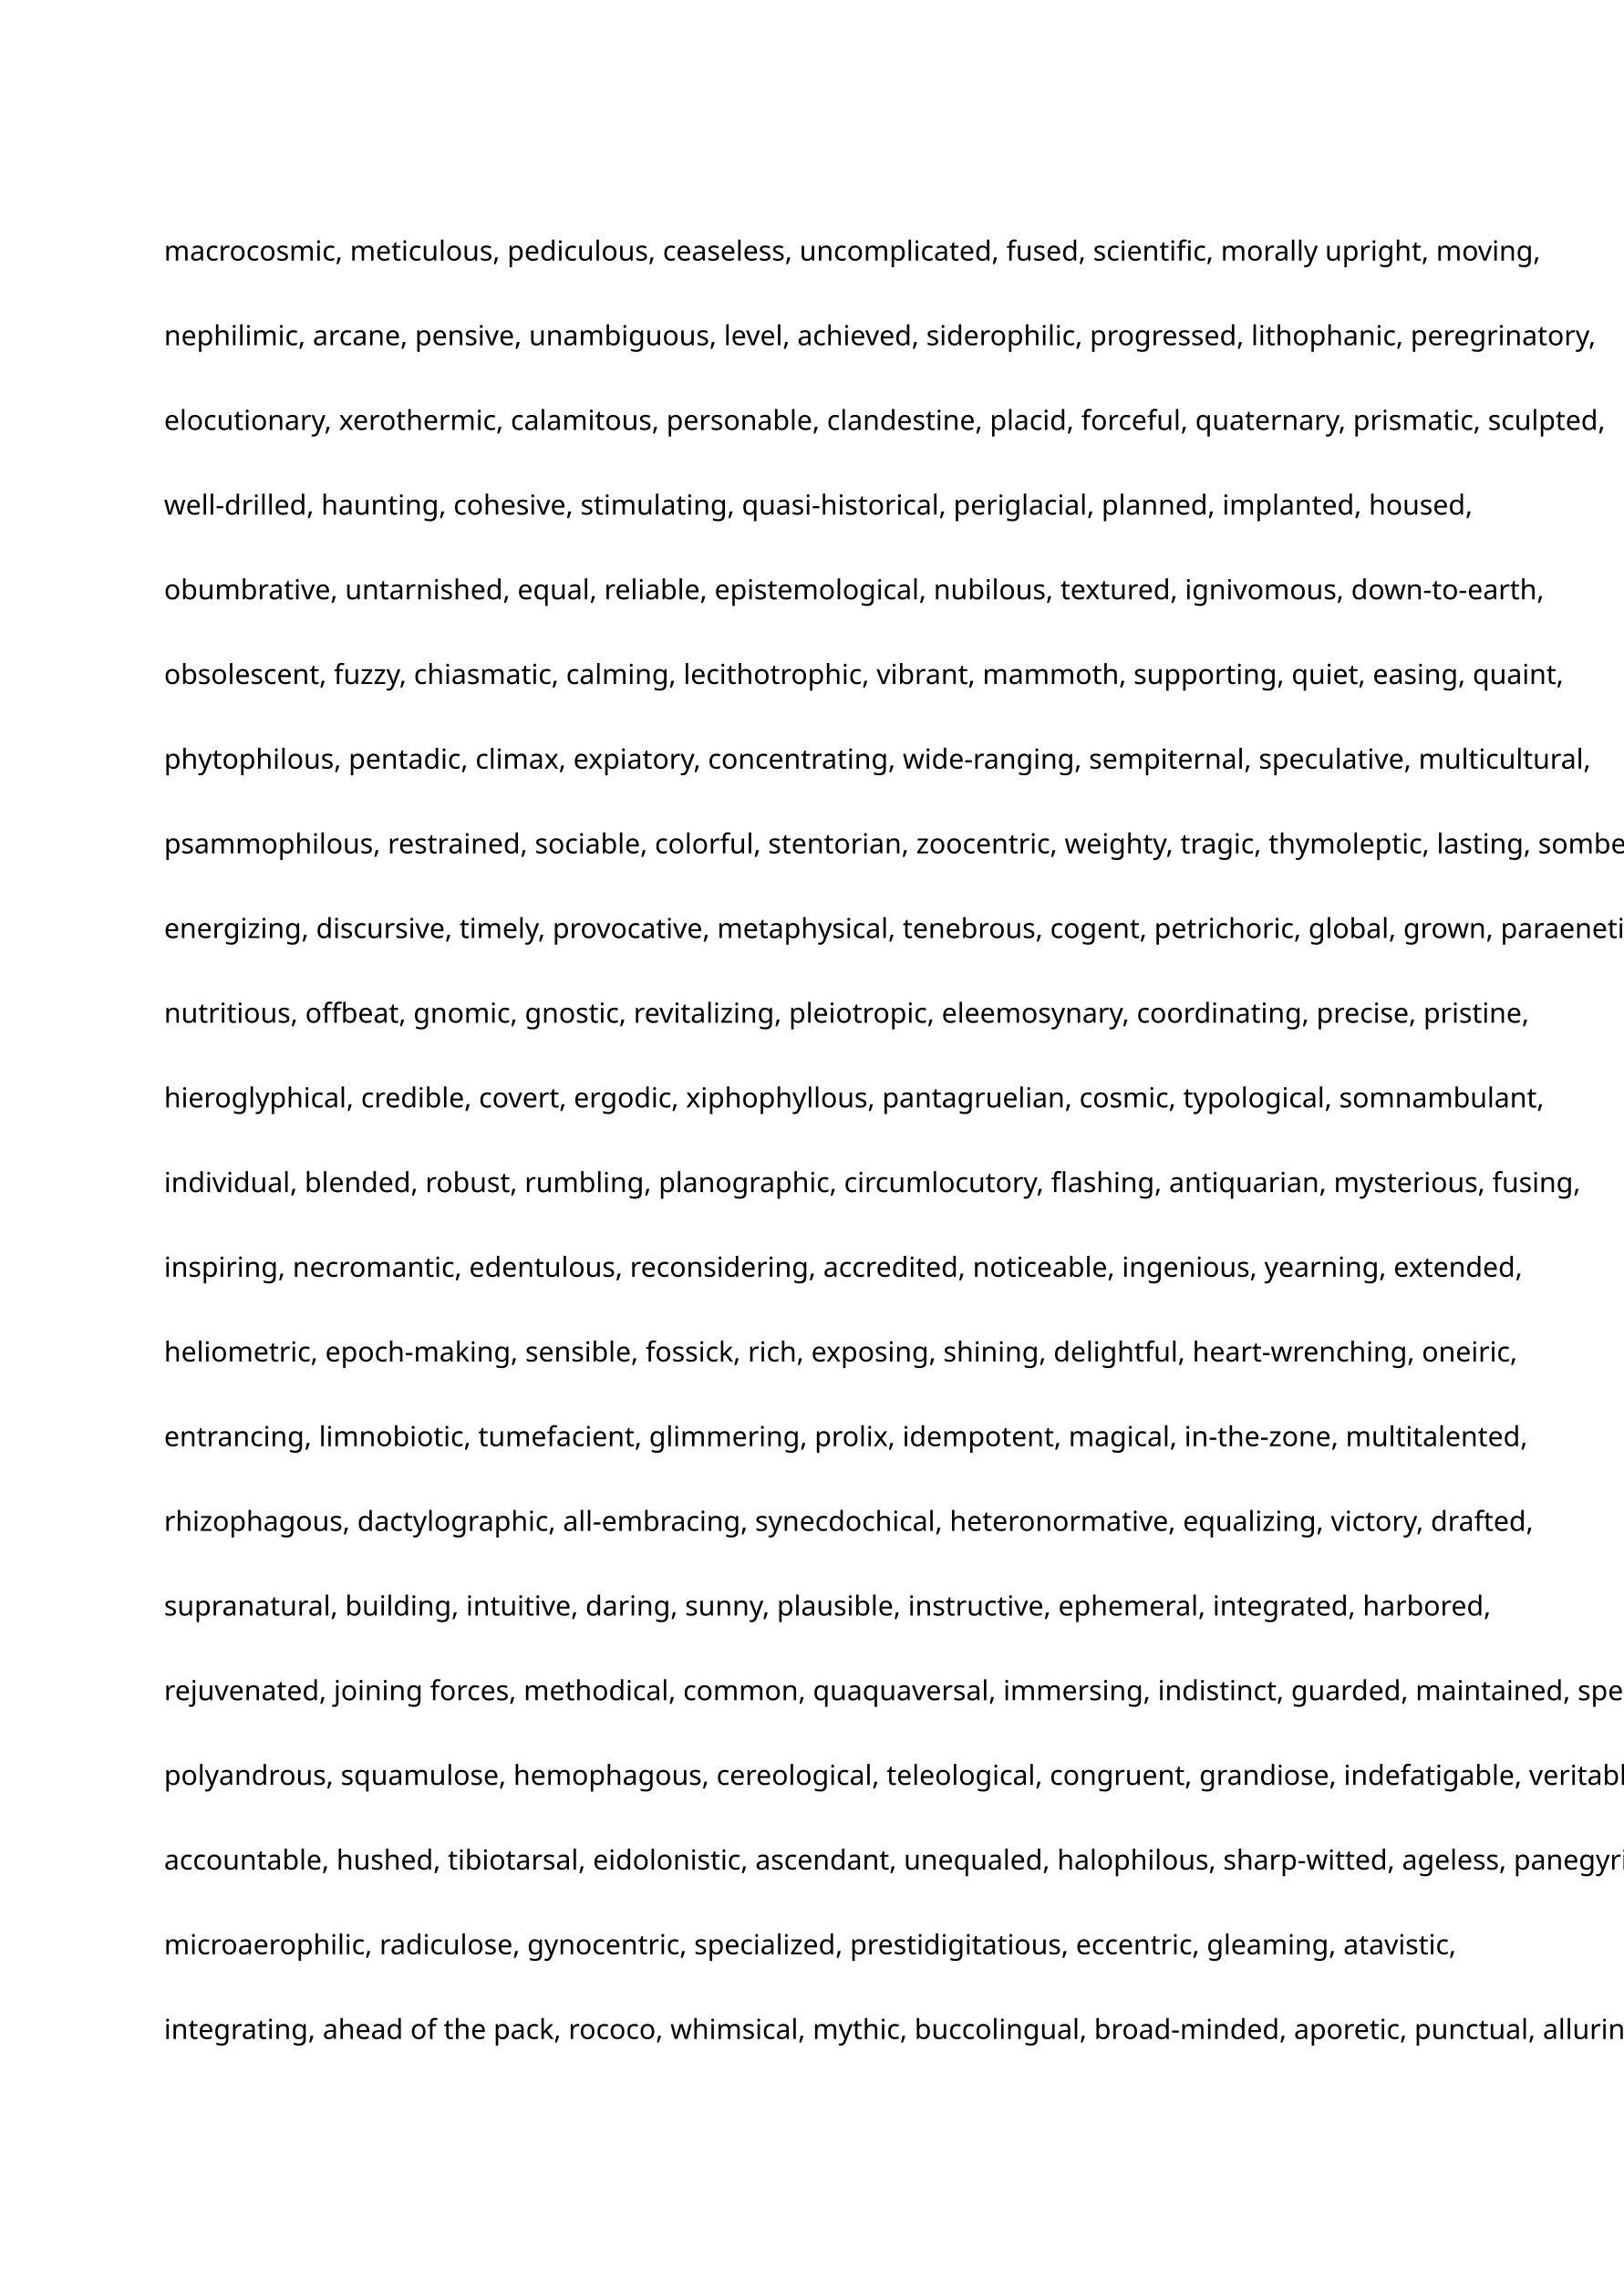
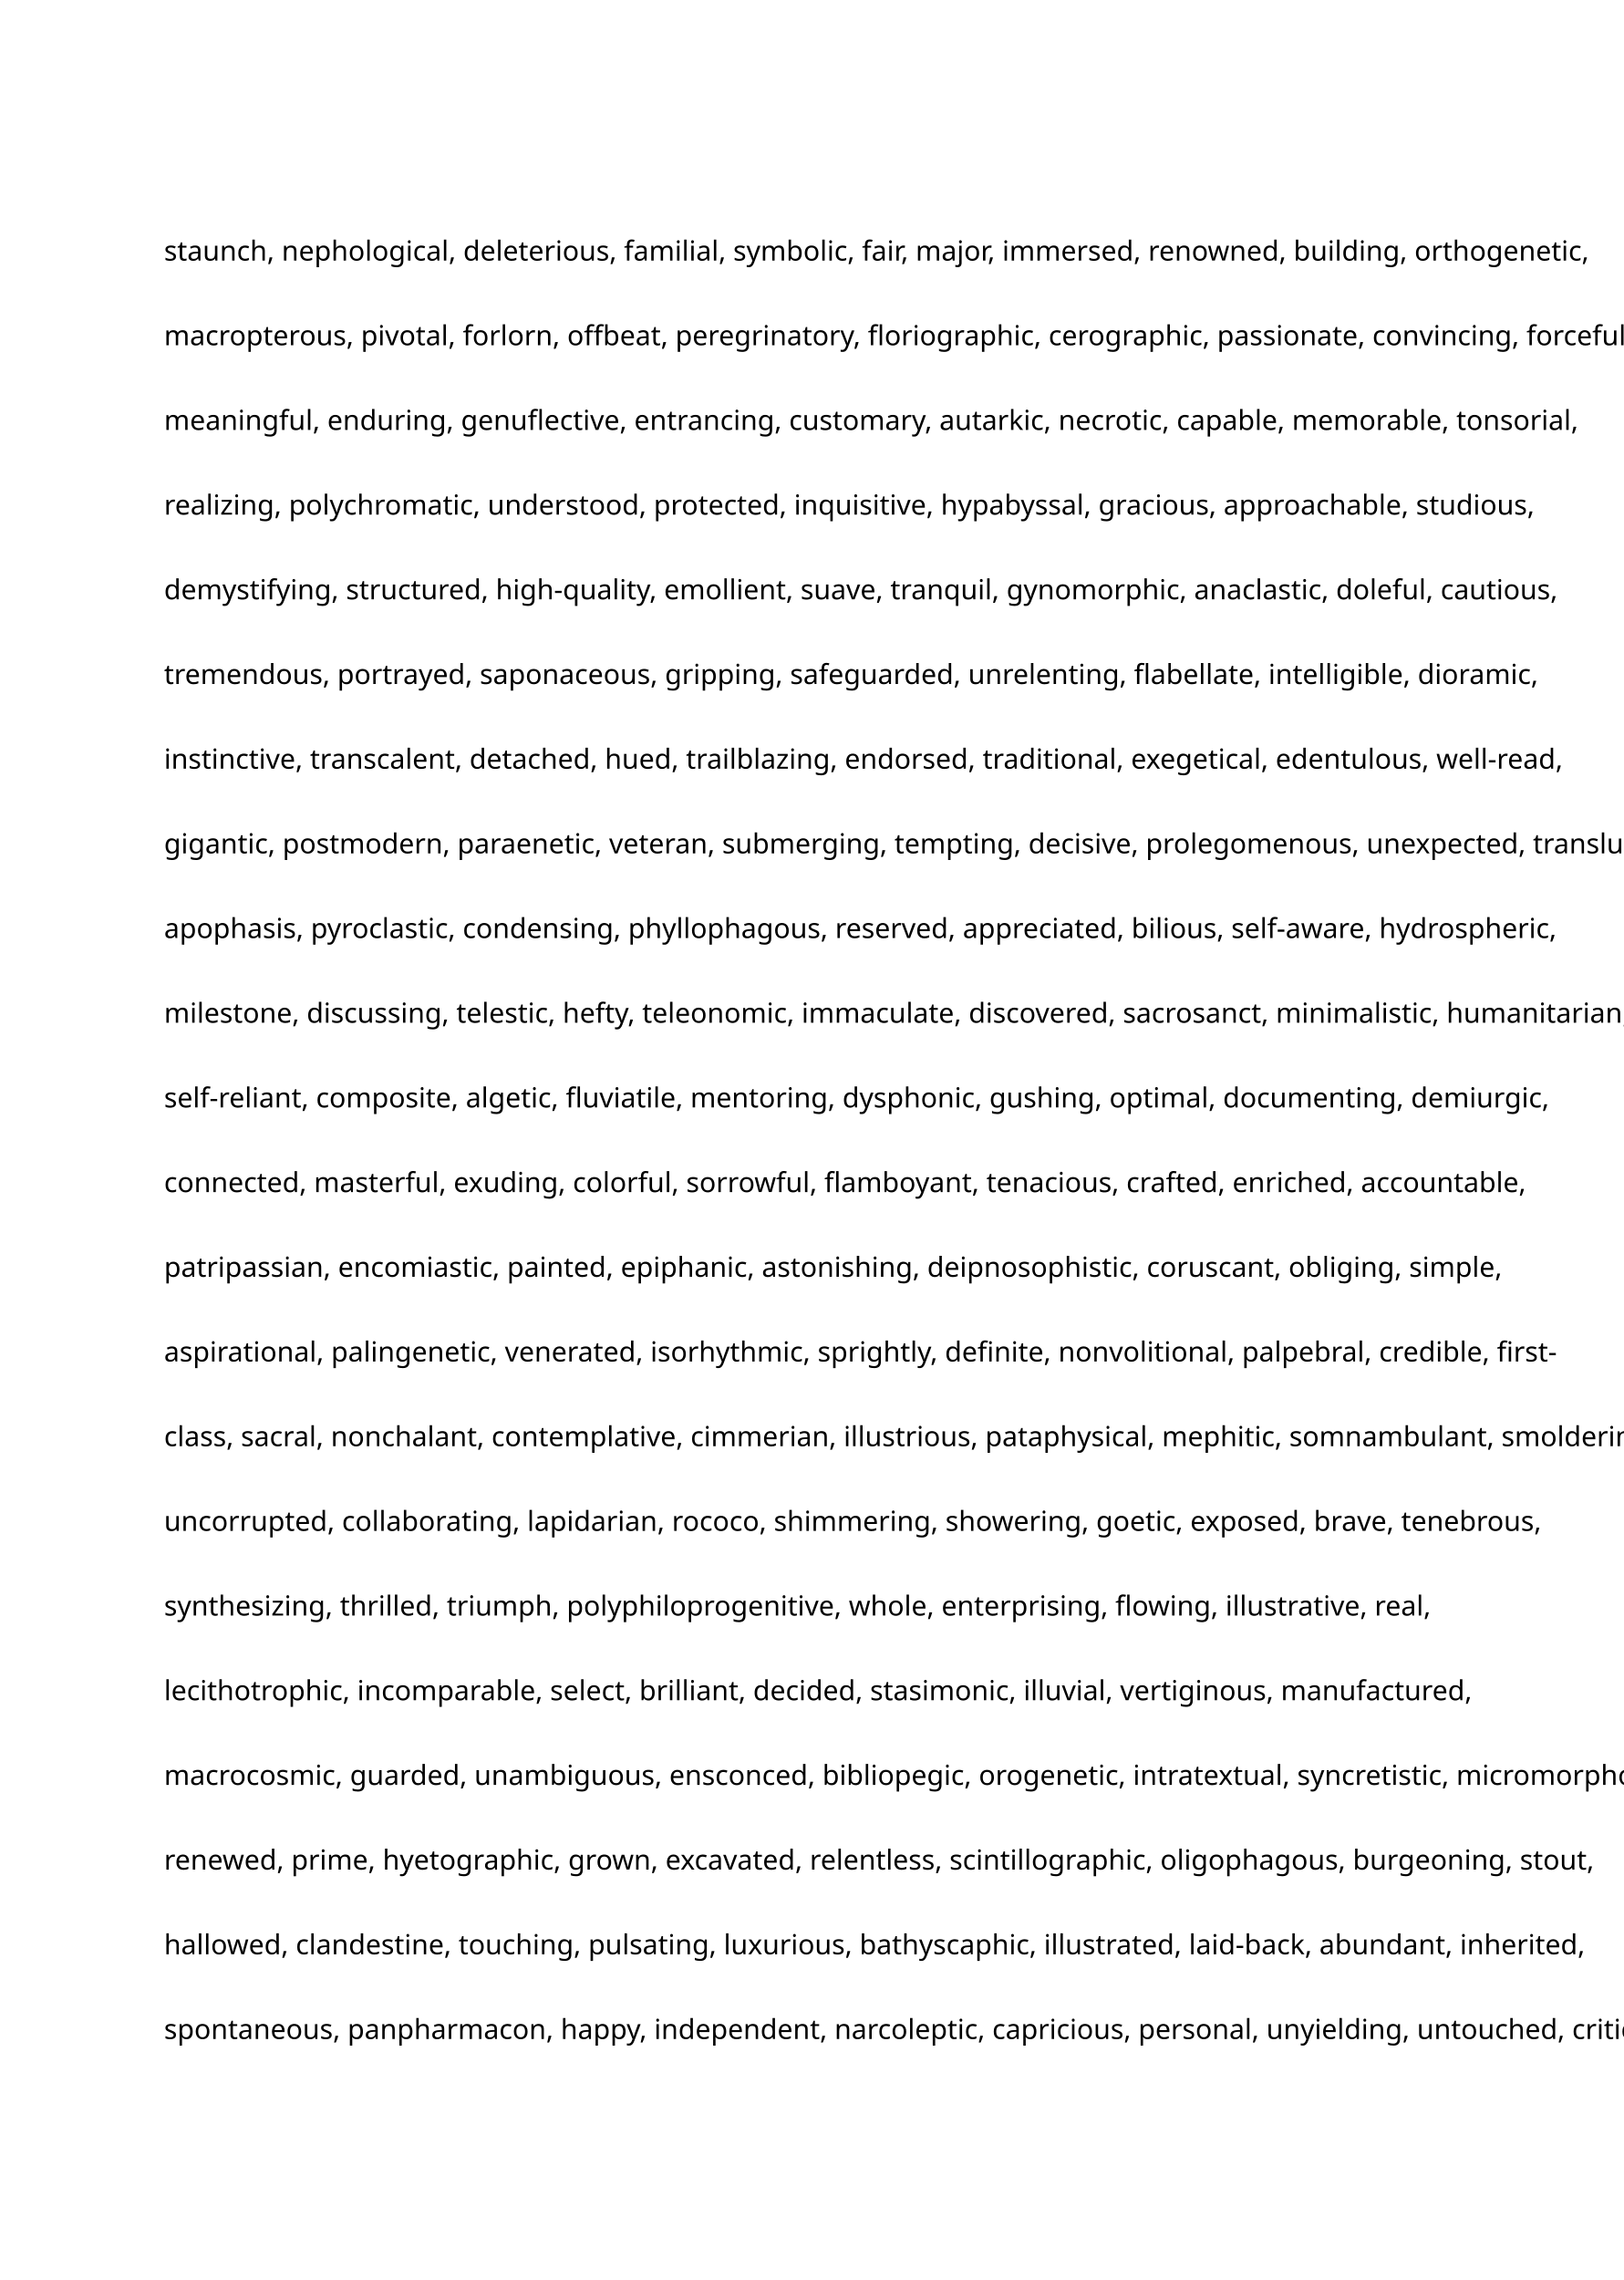
<svg xmlns="http://www.w3.org/2000/svg" baseProfile="tiny" height="525mm" version="1.2" width="374mm">
  <defs />
-   <text font-family="Academy Engraved LET" font-size="18.007pt" x="37.778mm" y="60.0mm">macrocosmic, meticulous, pediculous, ceaseless, uncomplicated, fused, scientific, morally upright, moving,</text>
-   <text font-family="Academy Engraved LET" font-size="18.007pt" x="37.778mm" y="79.5mm">nephilimic, arcane, pensive, unambiguous, level, achieved, siderophilic, progressed, lithophanic, peregrinatory,</text>
-   <text font-family="Academy Engraved LET" font-size="18.007pt" x="37.778mm" y="99.0mm">elocutionary, xerothermic, calamitous, personable, clandestine, placid, forceful, quaternary, prismatic, sculpted,</text>
-   <text font-family="Academy Engraved LET" font-size="18.007pt" x="37.778mm" y="118.5mm">well-drilled, haunting, cohesive, stimulating, quasi-historical, periglacial, planned, implanted, housed,</text>
-   <text font-family="Academy Engraved LET" font-size="18.007pt" x="37.778mm" y="138.0mm">obumbrative, untarnished, equal, reliable, epistemological, nubilous, textured, ignivomous, down-to-earth,</text>
-   <text font-family="Academy Engraved LET" font-size="18.007pt" x="37.778mm" y="157.5mm">obsolescent, fuzzy, chiasmatic, calming, lecithotrophic, vibrant, mammoth, supporting, quiet, easing, quaint,</text>
-   <text font-family="Academy Engraved LET" font-size="18.007pt" x="37.778mm" y="177.0mm">phytophilous, pentadic, climax, expiatory, concentrating, wide-ranging, sempiternal, speculative, multicultural,</text>
-   <text font-family="Academy Engraved LET" font-size="18.007pt" x="37.778mm" y="196.5mm">psammophilous, restrained, sociable, colorful, stentorian, zoocentric, weighty, tragic, thymoleptic, lasting, somber,</text>
-   <text font-family="Academy Engraved LET" font-size="18.007pt" x="37.778mm" y="216.0mm">energizing, discursive, timely, provocative, metaphysical, tenebrous, cogent, petrichoric, global, grown, paraenetic,</text>
-   <text font-family="Academy Engraved LET" font-size="18.007pt" x="37.778mm" y="235.5mm">nutritious, offbeat, gnomic, gnostic, revitalizing, pleiotropic, eleemosynary, coordinating, precise, pristine,</text>
-   <text font-family="Academy Engraved LET" font-size="18.007pt" x="37.778mm" y="255.0mm">hieroglyphical, credible, covert, ergodic, xiphophyllous, pantagruelian, cosmic, typological, somnambulant,</text>
-   <text font-family="Academy Engraved LET" font-size="18.007pt" x="37.778mm" y="274.5mm">individual, blended, robust, rumbling, planographic, circumlocutory, flashing, antiquarian, mysterious, fusing,</text>
-   <text font-family="Academy Engraved LET" font-size="18.007pt" x="37.778mm" y="294.0mm">inspiring, necromantic, edentulous, reconsidering, accredited, noticeable, ingenious, yearning, extended,</text>
-   <text font-family="Academy Engraved LET" font-size="18.007pt" x="37.778mm" y="313.5mm">heliometric, epoch-making, sensible, fossick, rich, exposing, shining, delightful, heart-wrenching, oneiric,</text>
-   <text font-family="Academy Engraved LET" font-size="18.007pt" x="37.778mm" y="333.0mm">entrancing, limnobiotic, tumefacient, glimmering, prolix, idempotent, magical, in-the-zone, multitalented,</text>
-   <text font-family="Academy Engraved LET" font-size="18.007pt" x="37.778mm" y="352.5mm">rhizophagous, dactylographic, all-embracing, synecdochical, heteronormative, equalizing, victory, drafted,</text>
-   <text font-family="Academy Engraved LET" font-size="18.007pt" x="37.778mm" y="372.0mm">supranatural, building, intuitive, daring, sunny, plausible, instructive, ephemeral, integrated, harbored,</text>
-   <text font-family="Academy Engraved LET" font-size="18.007pt" x="37.778mm" y="391.5mm">rejuvenated, joining forces, methodical, common, quaquaversal, immersing, indistinct, guarded, maintained, special,</text>
-   <text font-family="Academy Engraved LET" font-size="18.007pt" x="37.778mm" y="411.0mm">polyandrous, squamulose, hemophagous, cereological, teleological, congruent, grandiose, indefatigable, veritable,</text>
-   <text font-family="Academy Engraved LET" font-size="18.007pt" x="37.778mm" y="430.5mm">accountable, hushed, tibiotarsal, eidolonistic, ascendant, unequaled, halophilous, sharp-witted, ageless, panegyric,</text>
-   <text font-family="Academy Engraved LET" font-size="18.007pt" x="37.778mm" y="450.0mm">microaerophilic, radiculose, gynocentric, specialized, prestidigitatious, eccentric, gleaming, atavistic,</text>
-   <text font-family="Academy Engraved LET" font-size="18.007pt" x="37.778mm" y="469.5mm">integrating, ahead of the pack, rococo, whimsical, mythic, buccolingual, broad-minded, aporetic, punctual, alluring,</text>
+   <text font-family="Academy Engraved LET" font-size="18.007pt" x="37.778mm" y="60.0mm">staunch, nephological, deleterious, familial, symbolic, fair, major, immersed, renowned, building, orthogenetic,</text>
+   <text font-family="Academy Engraved LET" font-size="18.007pt" x="37.778mm" y="79.5mm">macropterous, pivotal, forlorn, offbeat, peregrinatory, floriographic, cerographic, passionate, convincing, forceful,</text>
+   <text font-family="Academy Engraved LET" font-size="18.007pt" x="37.778mm" y="99.0mm">meaningful, enduring, genuflective, entrancing, customary, autarkic, necrotic, capable, memorable, tonsorial,</text>
+   <text font-family="Academy Engraved LET" font-size="18.007pt" x="37.778mm" y="118.5mm">realizing, polychromatic, understood, protected, inquisitive, hypabyssal, gracious, approachable, studious,</text>
+   <text font-family="Academy Engraved LET" font-size="18.007pt" x="37.778mm" y="138.0mm">demystifying, structured, high-quality, emollient, suave, tranquil, gynomorphic, anaclastic, doleful, cautious,</text>
+   <text font-family="Academy Engraved LET" font-size="18.007pt" x="37.778mm" y="157.5mm">tremendous, portrayed, saponaceous, gripping, safeguarded, unrelenting, flabellate, intelligible, dioramic,</text>
+   <text font-family="Academy Engraved LET" font-size="18.007pt" x="37.778mm" y="177.0mm">instinctive, transcalent, detached, hued, trailblazing, endorsed, traditional, exegetical, edentulous, well-read,</text>
+   <text font-family="Academy Engraved LET" font-size="18.007pt" x="37.778mm" y="196.5mm">gigantic, postmodern, paraenetic, veteran, submerging, tempting, decisive, prolegomenous, unexpected, translucid,</text>
+   <text font-family="Academy Engraved LET" font-size="18.007pt" x="37.778mm" y="216.0mm">apophasis, pyroclastic, condensing, phyllophagous, reserved, appreciated, bilious, self-aware, hydrospheric,</text>
+   <text font-family="Academy Engraved LET" font-size="18.007pt" x="37.778mm" y="235.5mm">milestone, discussing, telestic, hefty, teleonomic, immaculate, discovered, sacrosanct, minimalistic, humanitarian,</text>
+   <text font-family="Academy Engraved LET" font-size="18.007pt" x="37.778mm" y="255.0mm">self-reliant, composite, algetic, fluviatile, mentoring, dysphonic, gushing, optimal, documenting, demiurgic,</text>
+   <text font-family="Academy Engraved LET" font-size="18.007pt" x="37.778mm" y="274.5mm">connected, masterful, exuding, colorful, sorrowful, flamboyant, tenacious, crafted, enriched, accountable,</text>
+   <text font-family="Academy Engraved LET" font-size="18.007pt" x="37.778mm" y="294.0mm">patripassian, encomiastic, painted, epiphanic, astonishing, deipnosophistic, coruscant, obliging, simple,</text>
+   <text font-family="Academy Engraved LET" font-size="18.007pt" x="37.778mm" y="313.5mm">aspirational, palingenetic, venerated, isorhythmic, sprightly, definite, nonvolitional, palpebral, credible, first-</text>
+   <text font-family="Academy Engraved LET" font-size="18.007pt" x="37.778mm" y="333.0mm">class, sacral, nonchalant, contemplative, cimmerian, illustrious, pataphysical, mephitic, somnambulant, smoldering,</text>
+   <text font-family="Academy Engraved LET" font-size="18.007pt" x="37.778mm" y="352.5mm">uncorrupted, collaborating, lapidarian, rococo, shimmering, showering, goetic, exposed, brave, tenebrous,</text>
+   <text font-family="Academy Engraved LET" font-size="18.007pt" x="37.778mm" y="372.0mm">synthesizing, thrilled, triumph, polyphiloprogenitive, whole, enterprising, flowing, illustrative, real,</text>
+   <text font-family="Academy Engraved LET" font-size="18.007pt" x="37.778mm" y="391.5mm">lecithotrophic, incomparable, select, brilliant, decided, stasimonic, illuvial, vertiginous, manufactured,</text>
+   <text font-family="Academy Engraved LET" font-size="18.007pt" x="37.778mm" y="411.0mm">macrocosmic, guarded, unambiguous, ensconced, bibliopegic, orogenetic, intratextual, syncretistic, micromorphous,</text>
+   <text font-family="Academy Engraved LET" font-size="18.007pt" x="37.778mm" y="430.5mm">renewed, prime, hyetographic, grown, excavated, relentless, scintillographic, oligophagous, burgeoning, stout,</text>
+   <text font-family="Academy Engraved LET" font-size="18.007pt" x="37.778mm" y="450.0mm">hallowed, clandestine, touching, pulsating, luxurious, bathyscaphic, illustrated, laid-back, abundant, inherited,</text>
+   <text font-family="Academy Engraved LET" font-size="18.007pt" x="37.778mm" y="469.5mm">spontaneous, panpharmacon, happy, independent, narcoleptic, capricious, personal, unyielding, untouched, critical,</text>
</svg>
